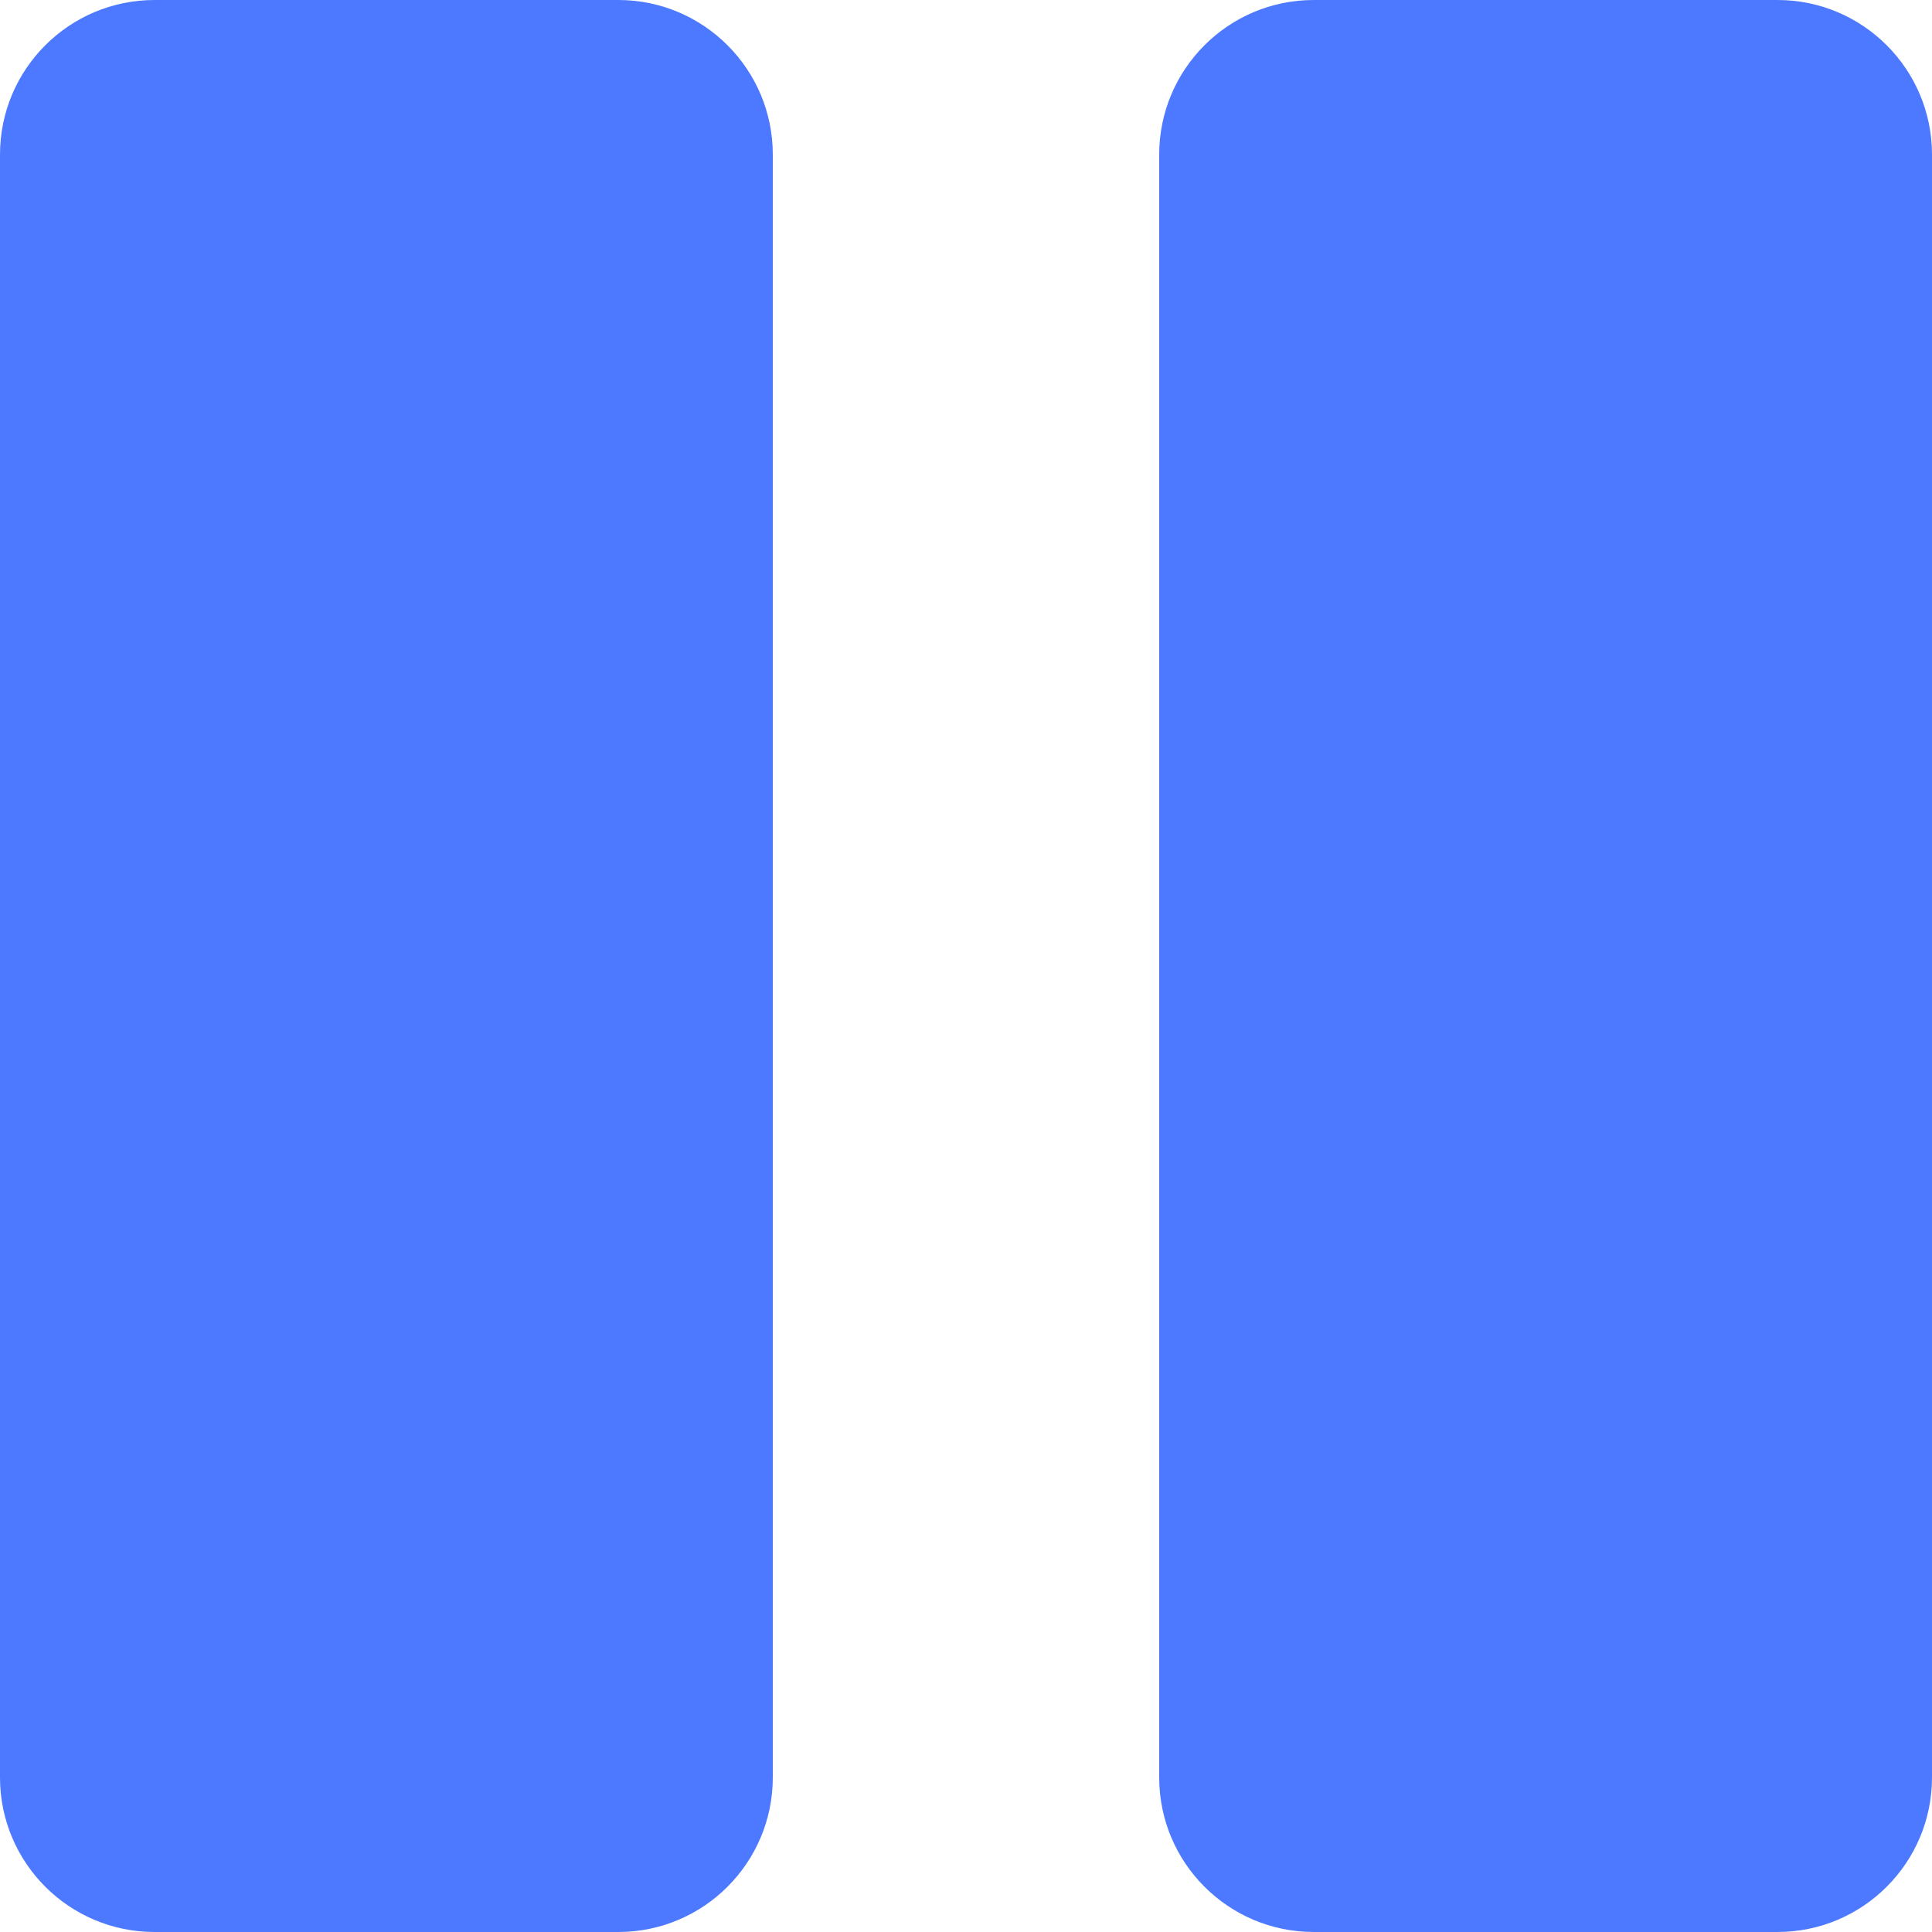
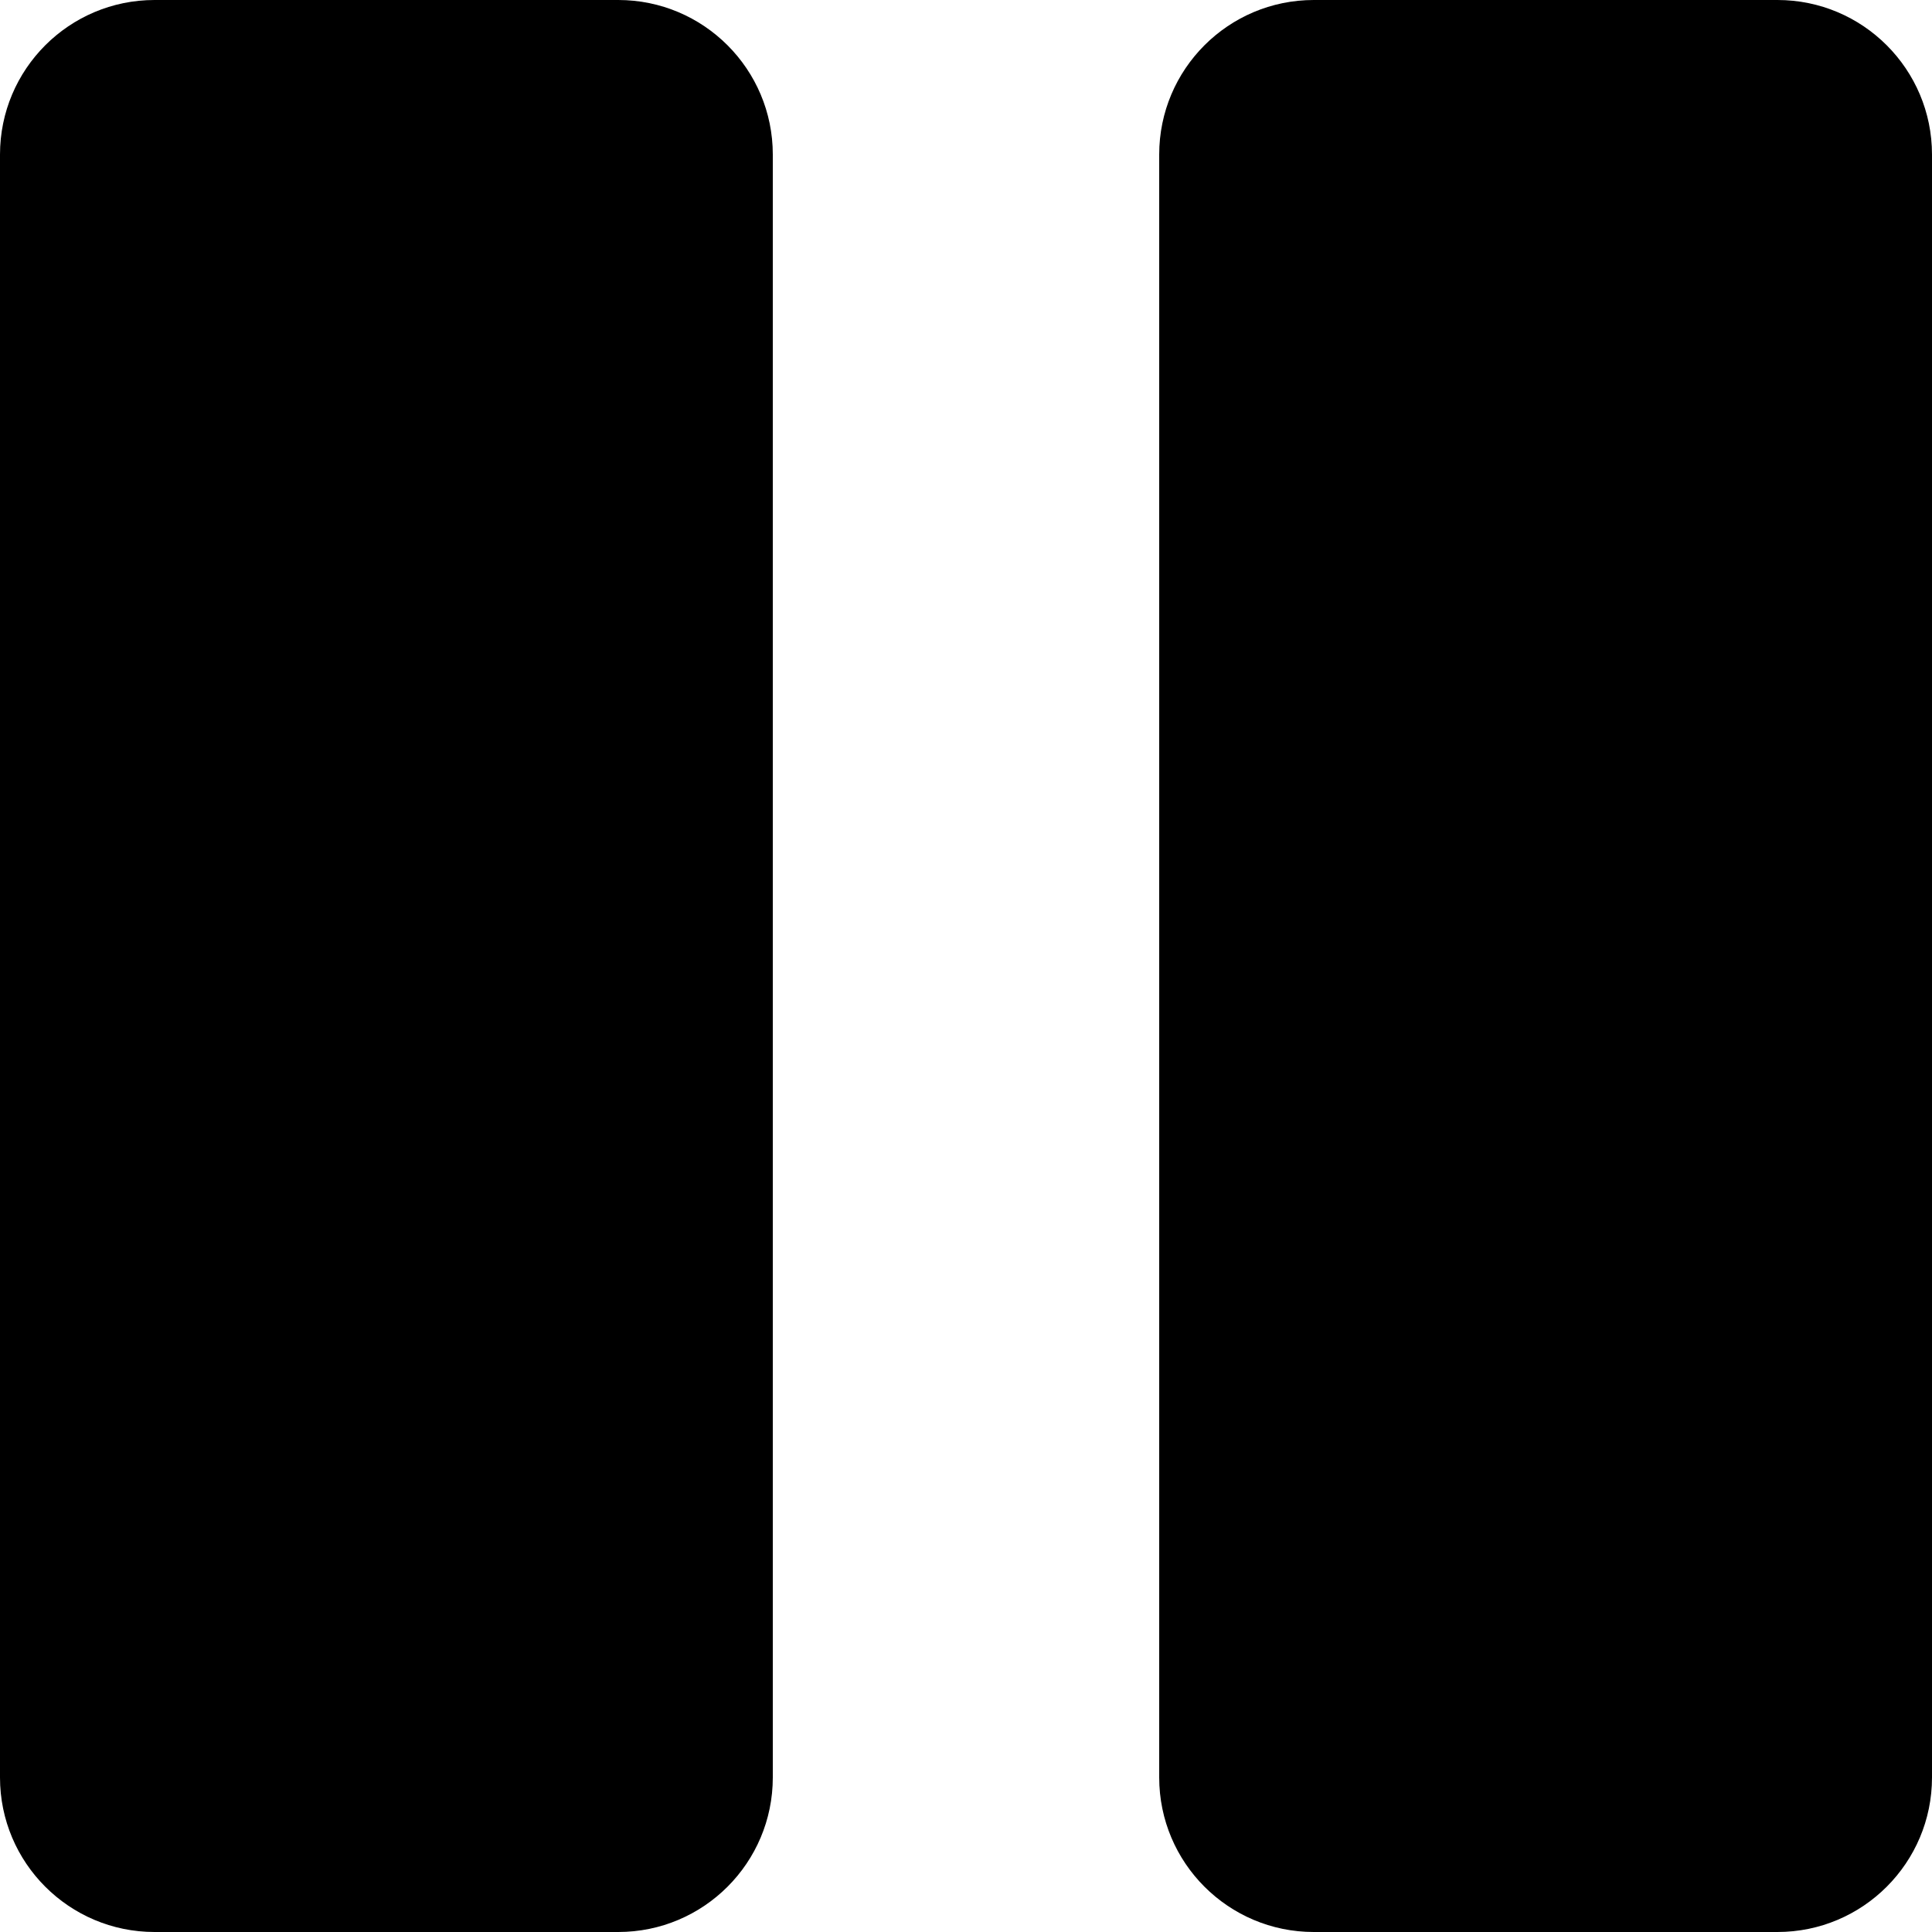
<svg xmlns="http://www.w3.org/2000/svg" width="100" height="100" viewBox="0 0 100 100" fill="none">
-   <path d="M8 0C3.582 0 0 3.582 0 8V92C0 96.418 3.582 100 8 100H32C36.418 100 40 96.418 40 92V8C40 3.582 36.418 0 32 0H8Z" fill="#4C79FF" />
-   <path d="M68 0C63.582 0 60 3.582 60 8V92C60 96.418 63.582 100 68 100H92C96.418 100 100 96.418 100 92V8C100 3.582 96.418 0 92 0H68Z" fill="#4C79FF" />
+   <path d="M8 0C3.582 0 0 3.582 0 8V92C0 96.418 3.582 100 8 100H32C36.418 100 40 96.418 40 92V8C40 3.582 36.418 0 32 0H8Z" fill="currentColor" />
+   <path d="M68 0C63.582 0 60 3.582 60 8V92C60 96.418 63.582 100 68 100H92C96.418 100 100 96.418 100 92V8C100 3.582 96.418 0 92 0H68Z" fill="currentColor" />
</svg>
